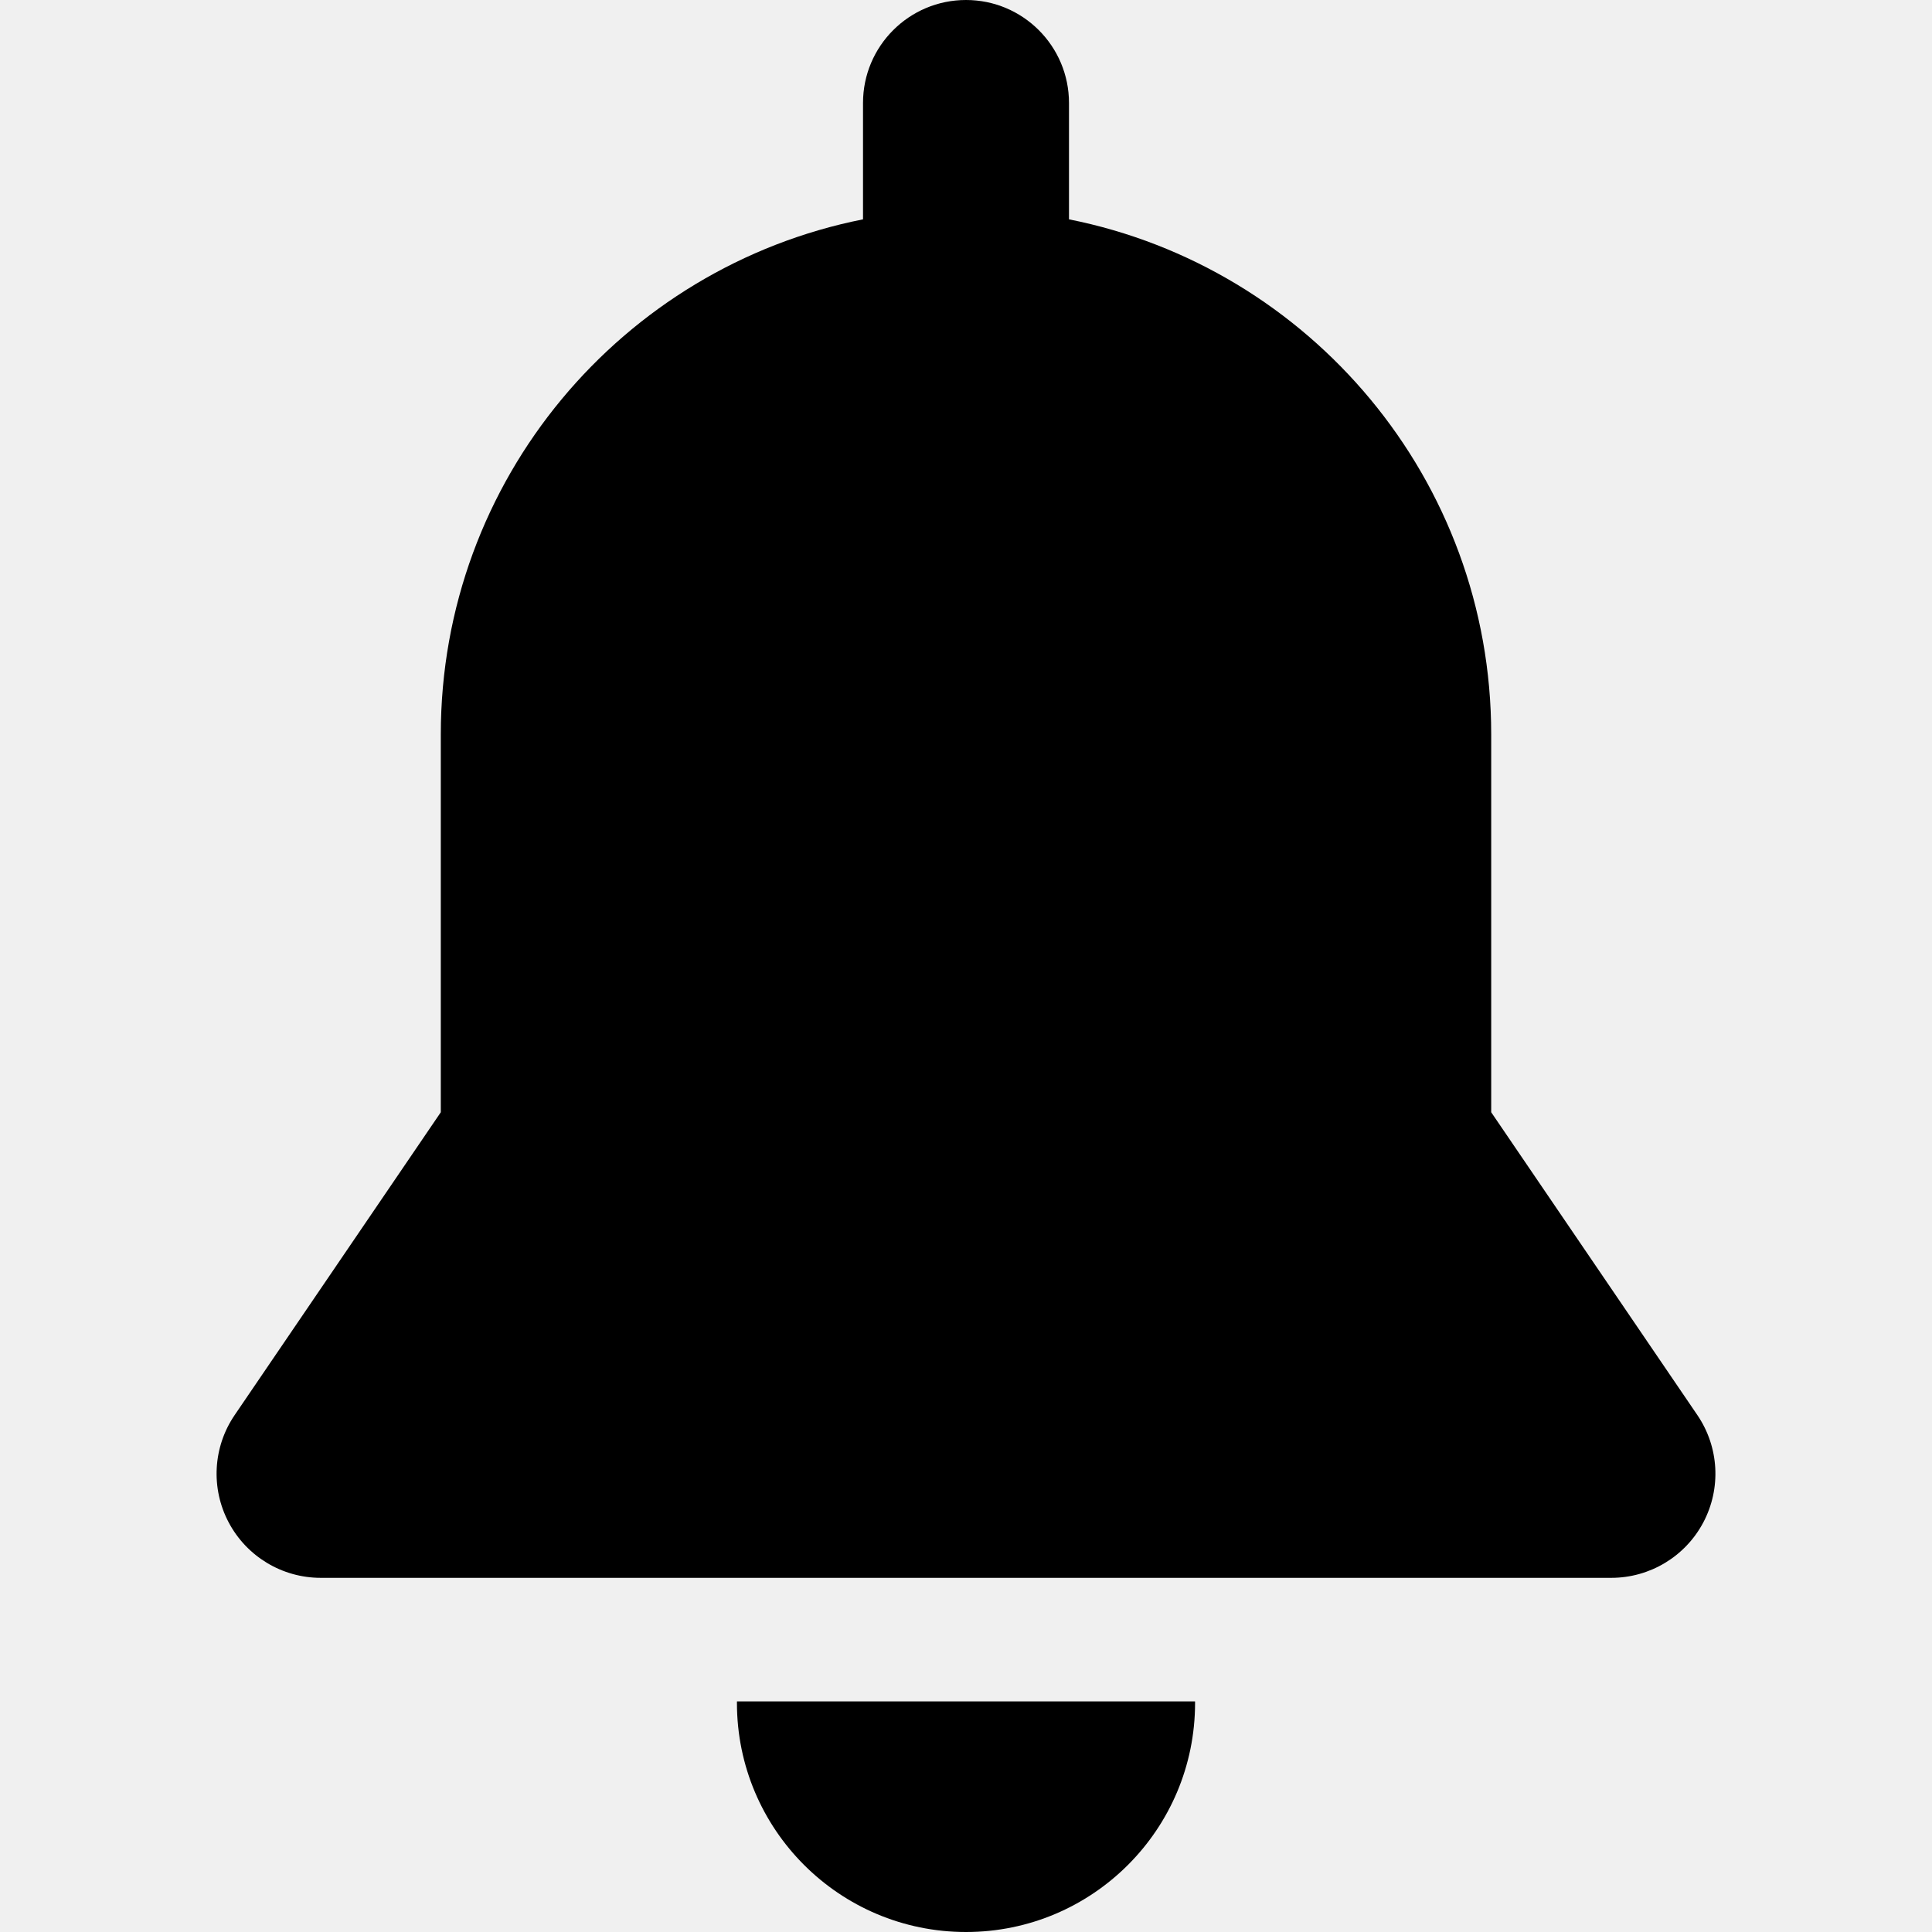
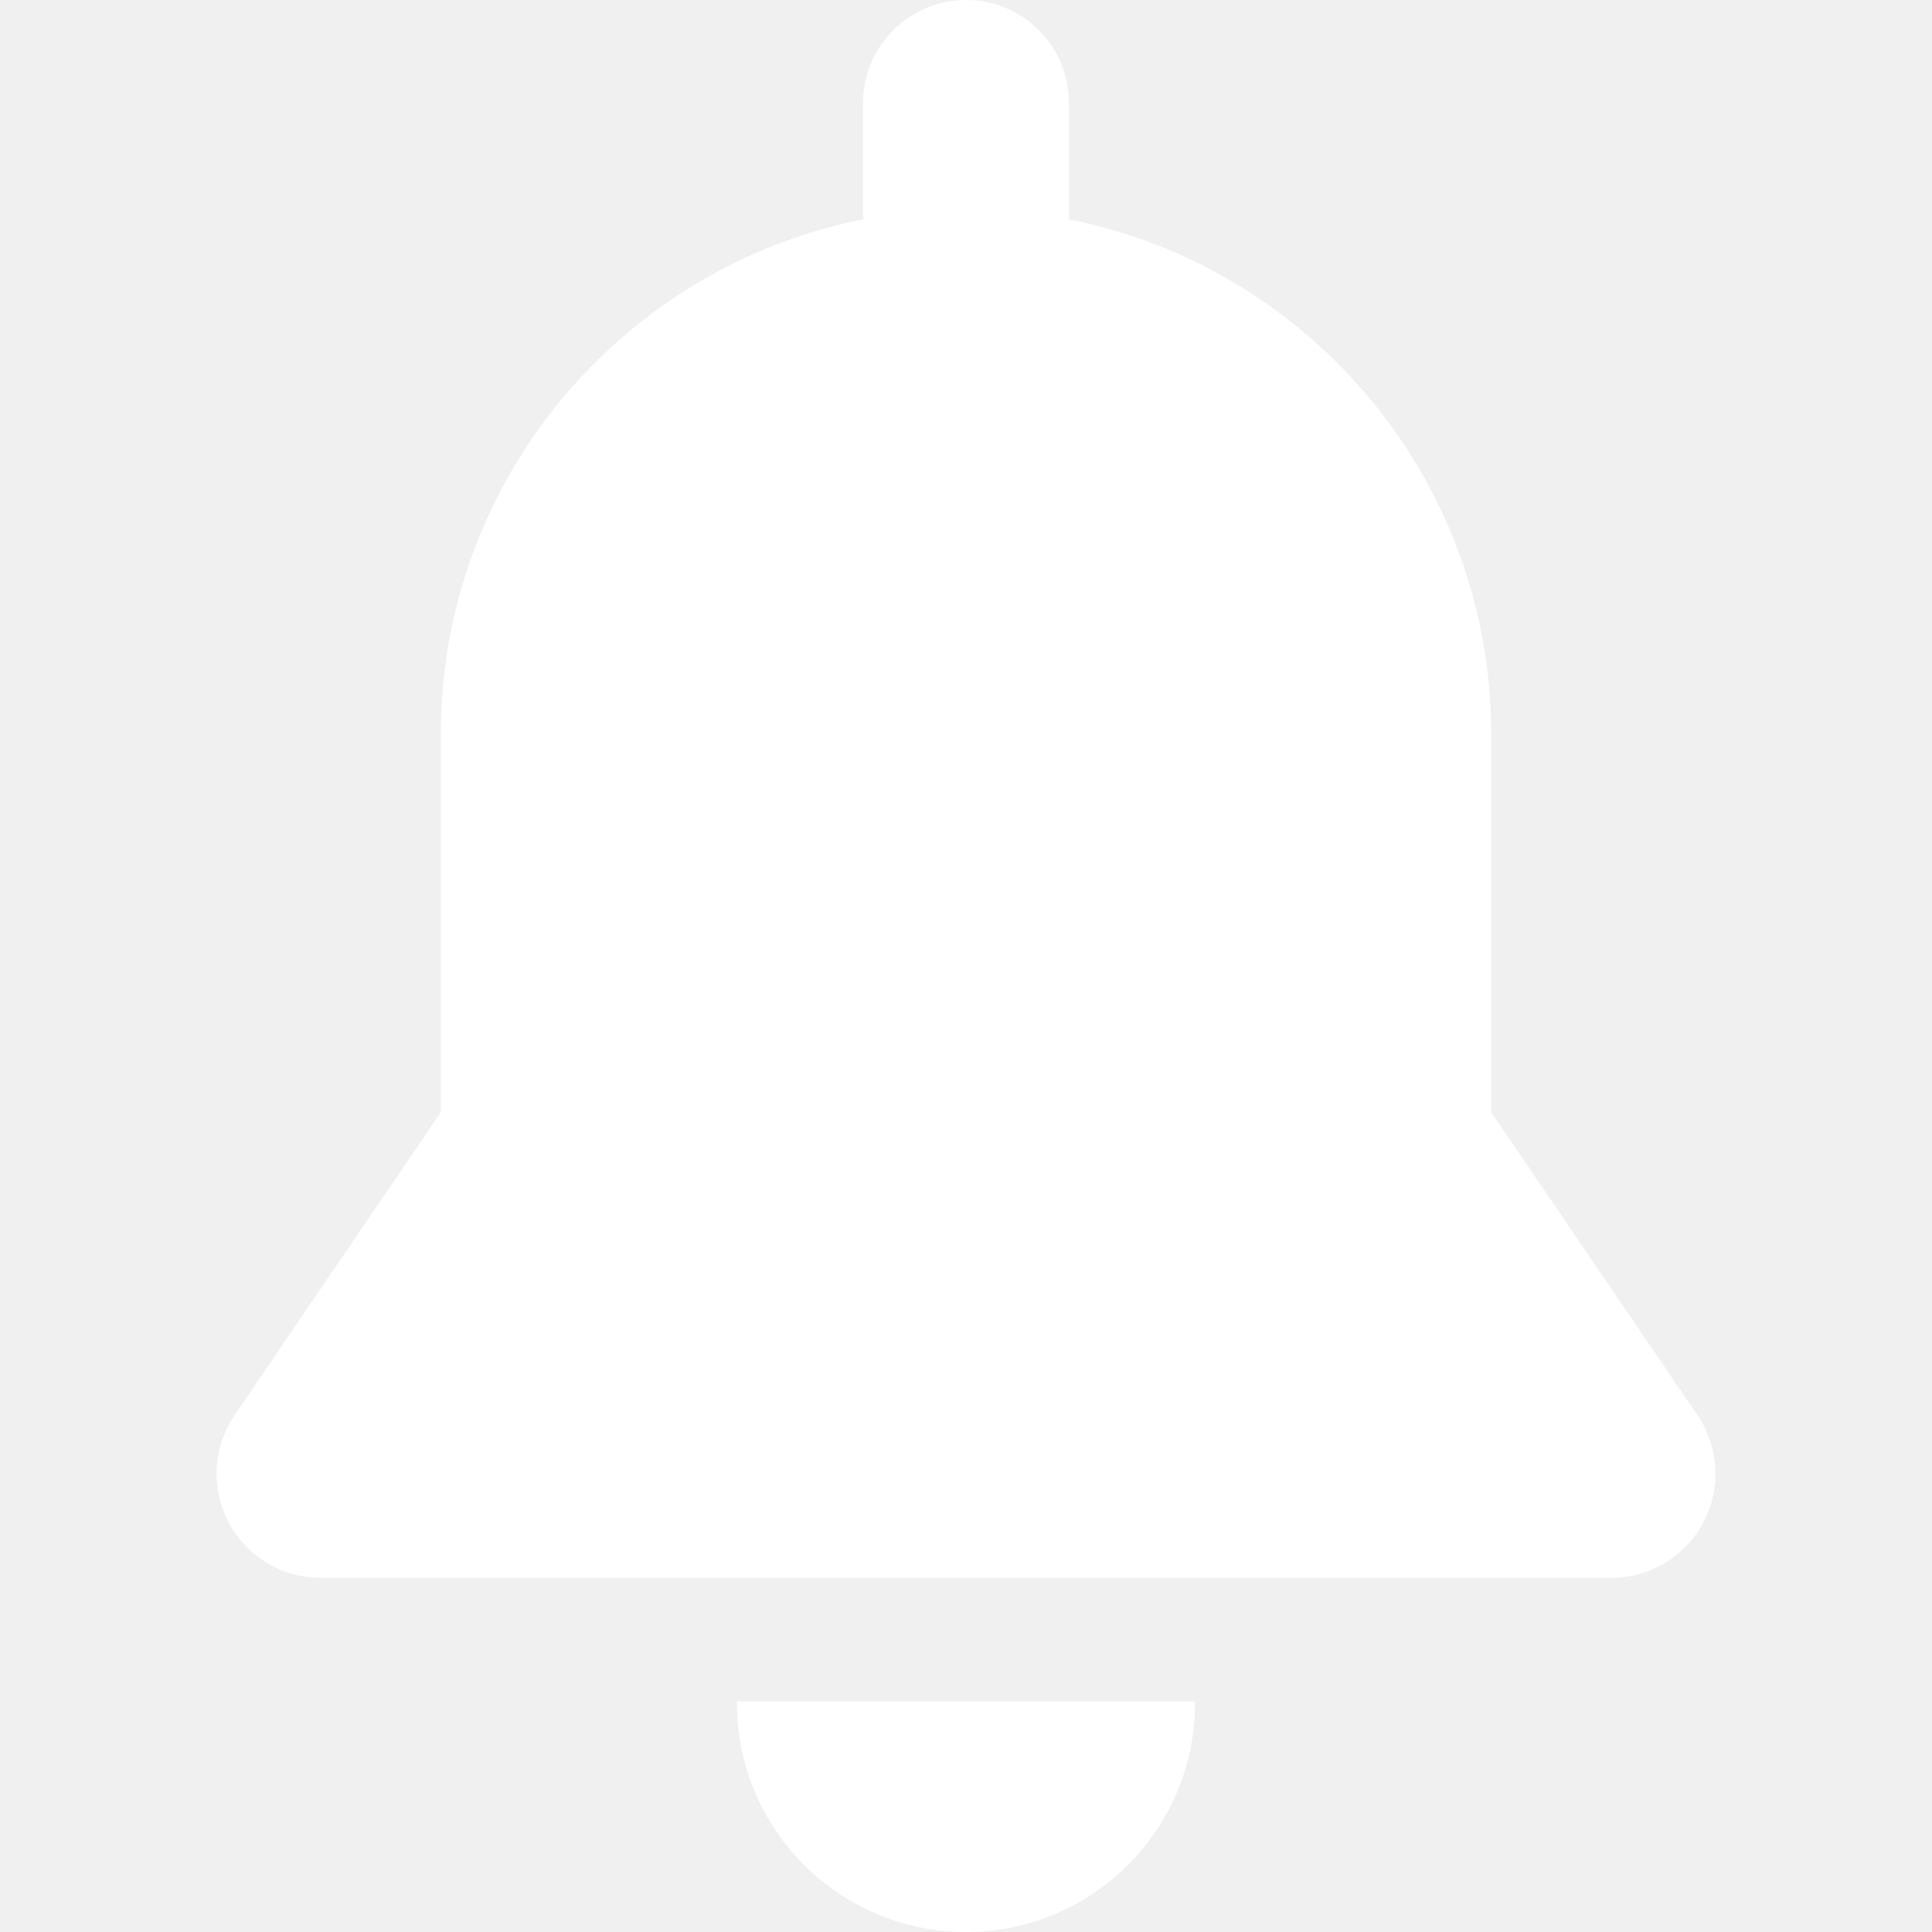
- <svg xmlns="http://www.w3.org/2000/svg" version="1.1" id="Layer_1" x="0px" y="0px" viewBox="0 0 459.334 459.334" style="enable-background:new 0 0 459.334 459.334;" xml:space="preserve">
+ <svg xmlns="http://www.w3.org/2000/svg" width="25px" version="1.1" id="Layer_1" x="0px" y="0px" viewBox="0 0 459.334 459.334" style="enable-background:new 0 0 459.334 459.334;" xml:space="preserve">
  <g>
    <g>
      <g>
-         <path d="M175.216,404.514c-0.001,0.12-0.009,0.239-0.009,0.359c0,30.078,24.383,54.461,54.461,54.461     s54.461-24.383,54.461-54.461c0-0.12-0.008-0.239-0.009-0.359H175.216z" />
-         <path d="M403.549,336.438l-49.015-72.002c0-22.041,0-75.898,0-89.83c0-60.581-43.144-111.079-100.381-122.459V24.485     C254.152,10.963,243.19,0,229.667,0s-24.485,10.963-24.485,24.485v27.663c-57.237,11.381-100.381,61.879-100.381,122.459     c0,23.716,0,76.084,0,89.83l-49.015,72.002c-5.163,7.584-5.709,17.401-1.419,25.511c4.29,8.11,12.712,13.182,21.887,13.182     H383.08c9.175,0,17.597-5.073,21.887-13.182C409.258,353.839,408.711,344.022,403.549,336.438z" />
+         <path fill="#FFF" d="M175.216,404.514c-0.001,0.12-0.009,0.239-0.009,0.359c0,30.078,24.383,54.461,54.461,54.461     s54.461-24.383,54.461-54.461c0-0.12-0.008-0.239-0.009-0.359H175.216z" />
+         <path fill="#FFF" d="M403.549,336.438l-49.015-72.002c0-22.041,0-75.898,0-89.83c0-60.581-43.144-111.079-100.381-122.459V24.485     C254.152,10.963,243.19,0,229.667,0s-24.485,10.963-24.485,24.485v27.663c-57.237,11.381-100.381,61.879-100.381,122.459     c0,23.716,0,76.084,0,89.83l-49.015,72.002c-5.163,7.584-5.709,17.401-1.419,25.511c4.29,8.11,12.712,13.182,21.887,13.182     H383.08c9.175,0,17.597-5.073,21.887-13.182C409.258,353.839,408.711,344.022,403.549,336.438z" />
      </g>
    </g>
  </g>
  <g>
</g>
  <g>
</g>
  <g>
</g>
  <g>
</g>
  <g>
</g>
  <g>
</g>
  <g>
</g>
  <g>
</g>
  <g>
</g>
  <g>
</g>
  <g>
</g>
  <g>
</g>
  <g>
</g>
  <g>
</g>
  <g>
</g>
</svg>
